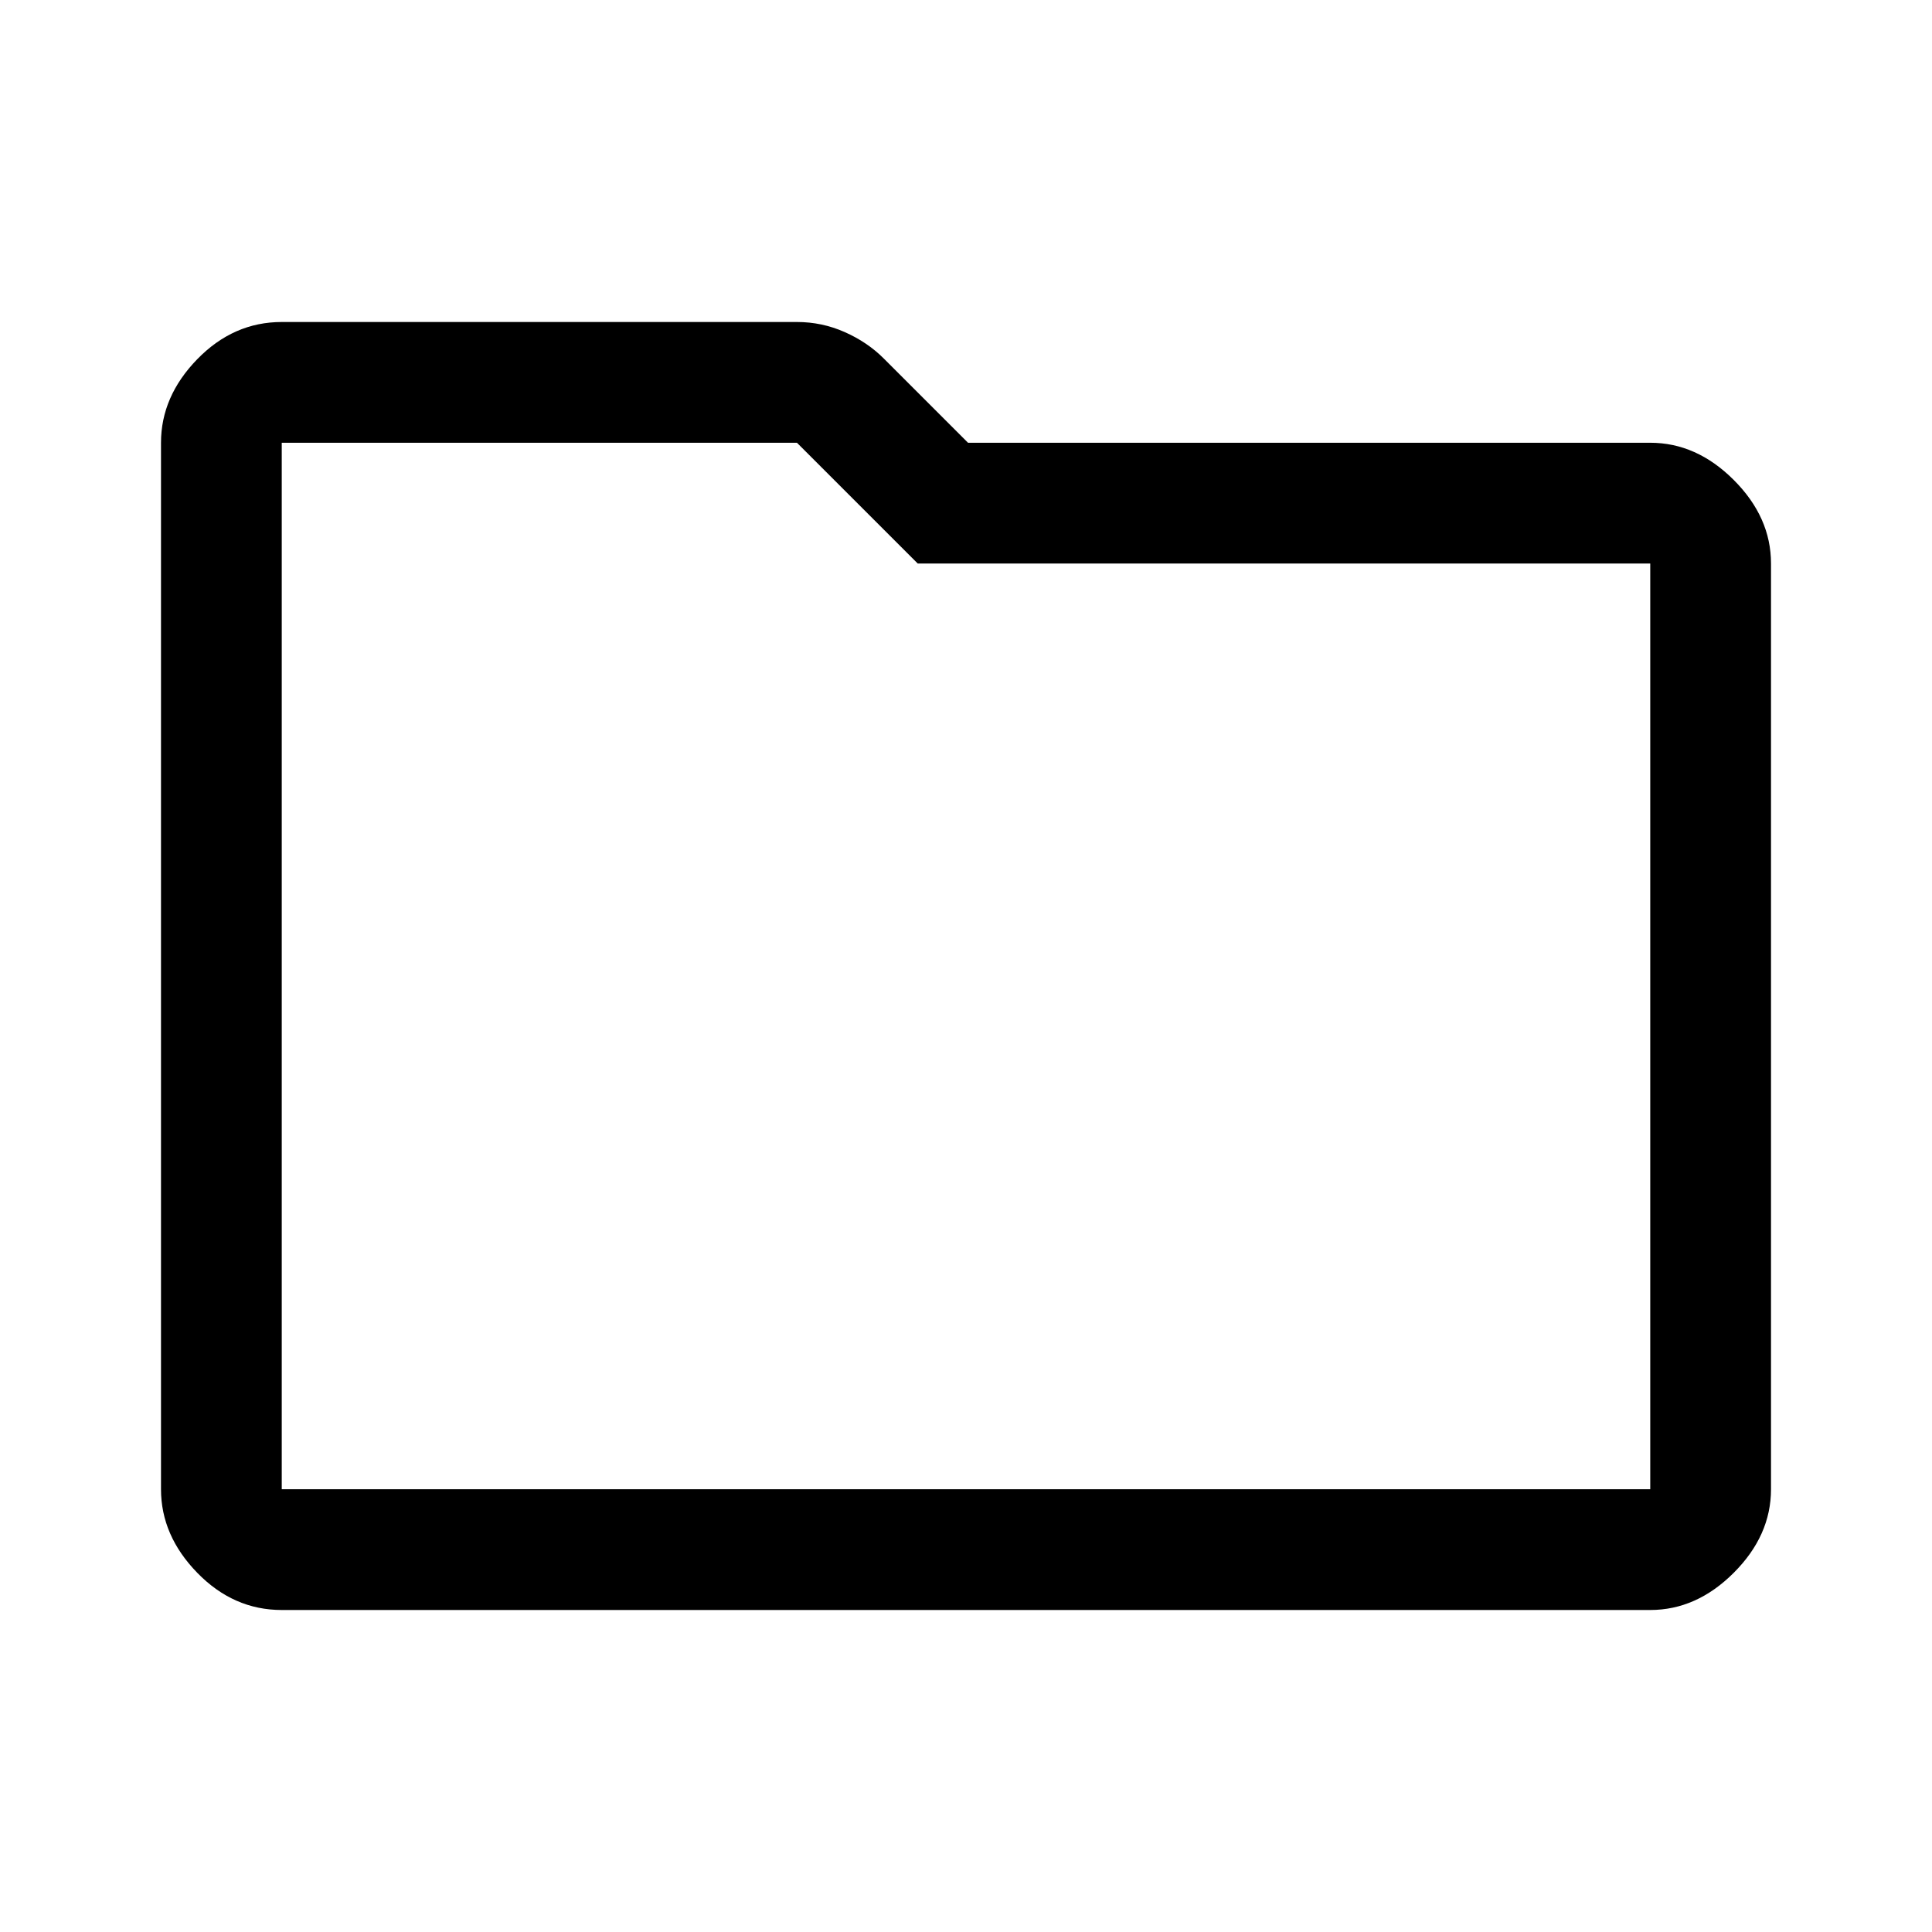
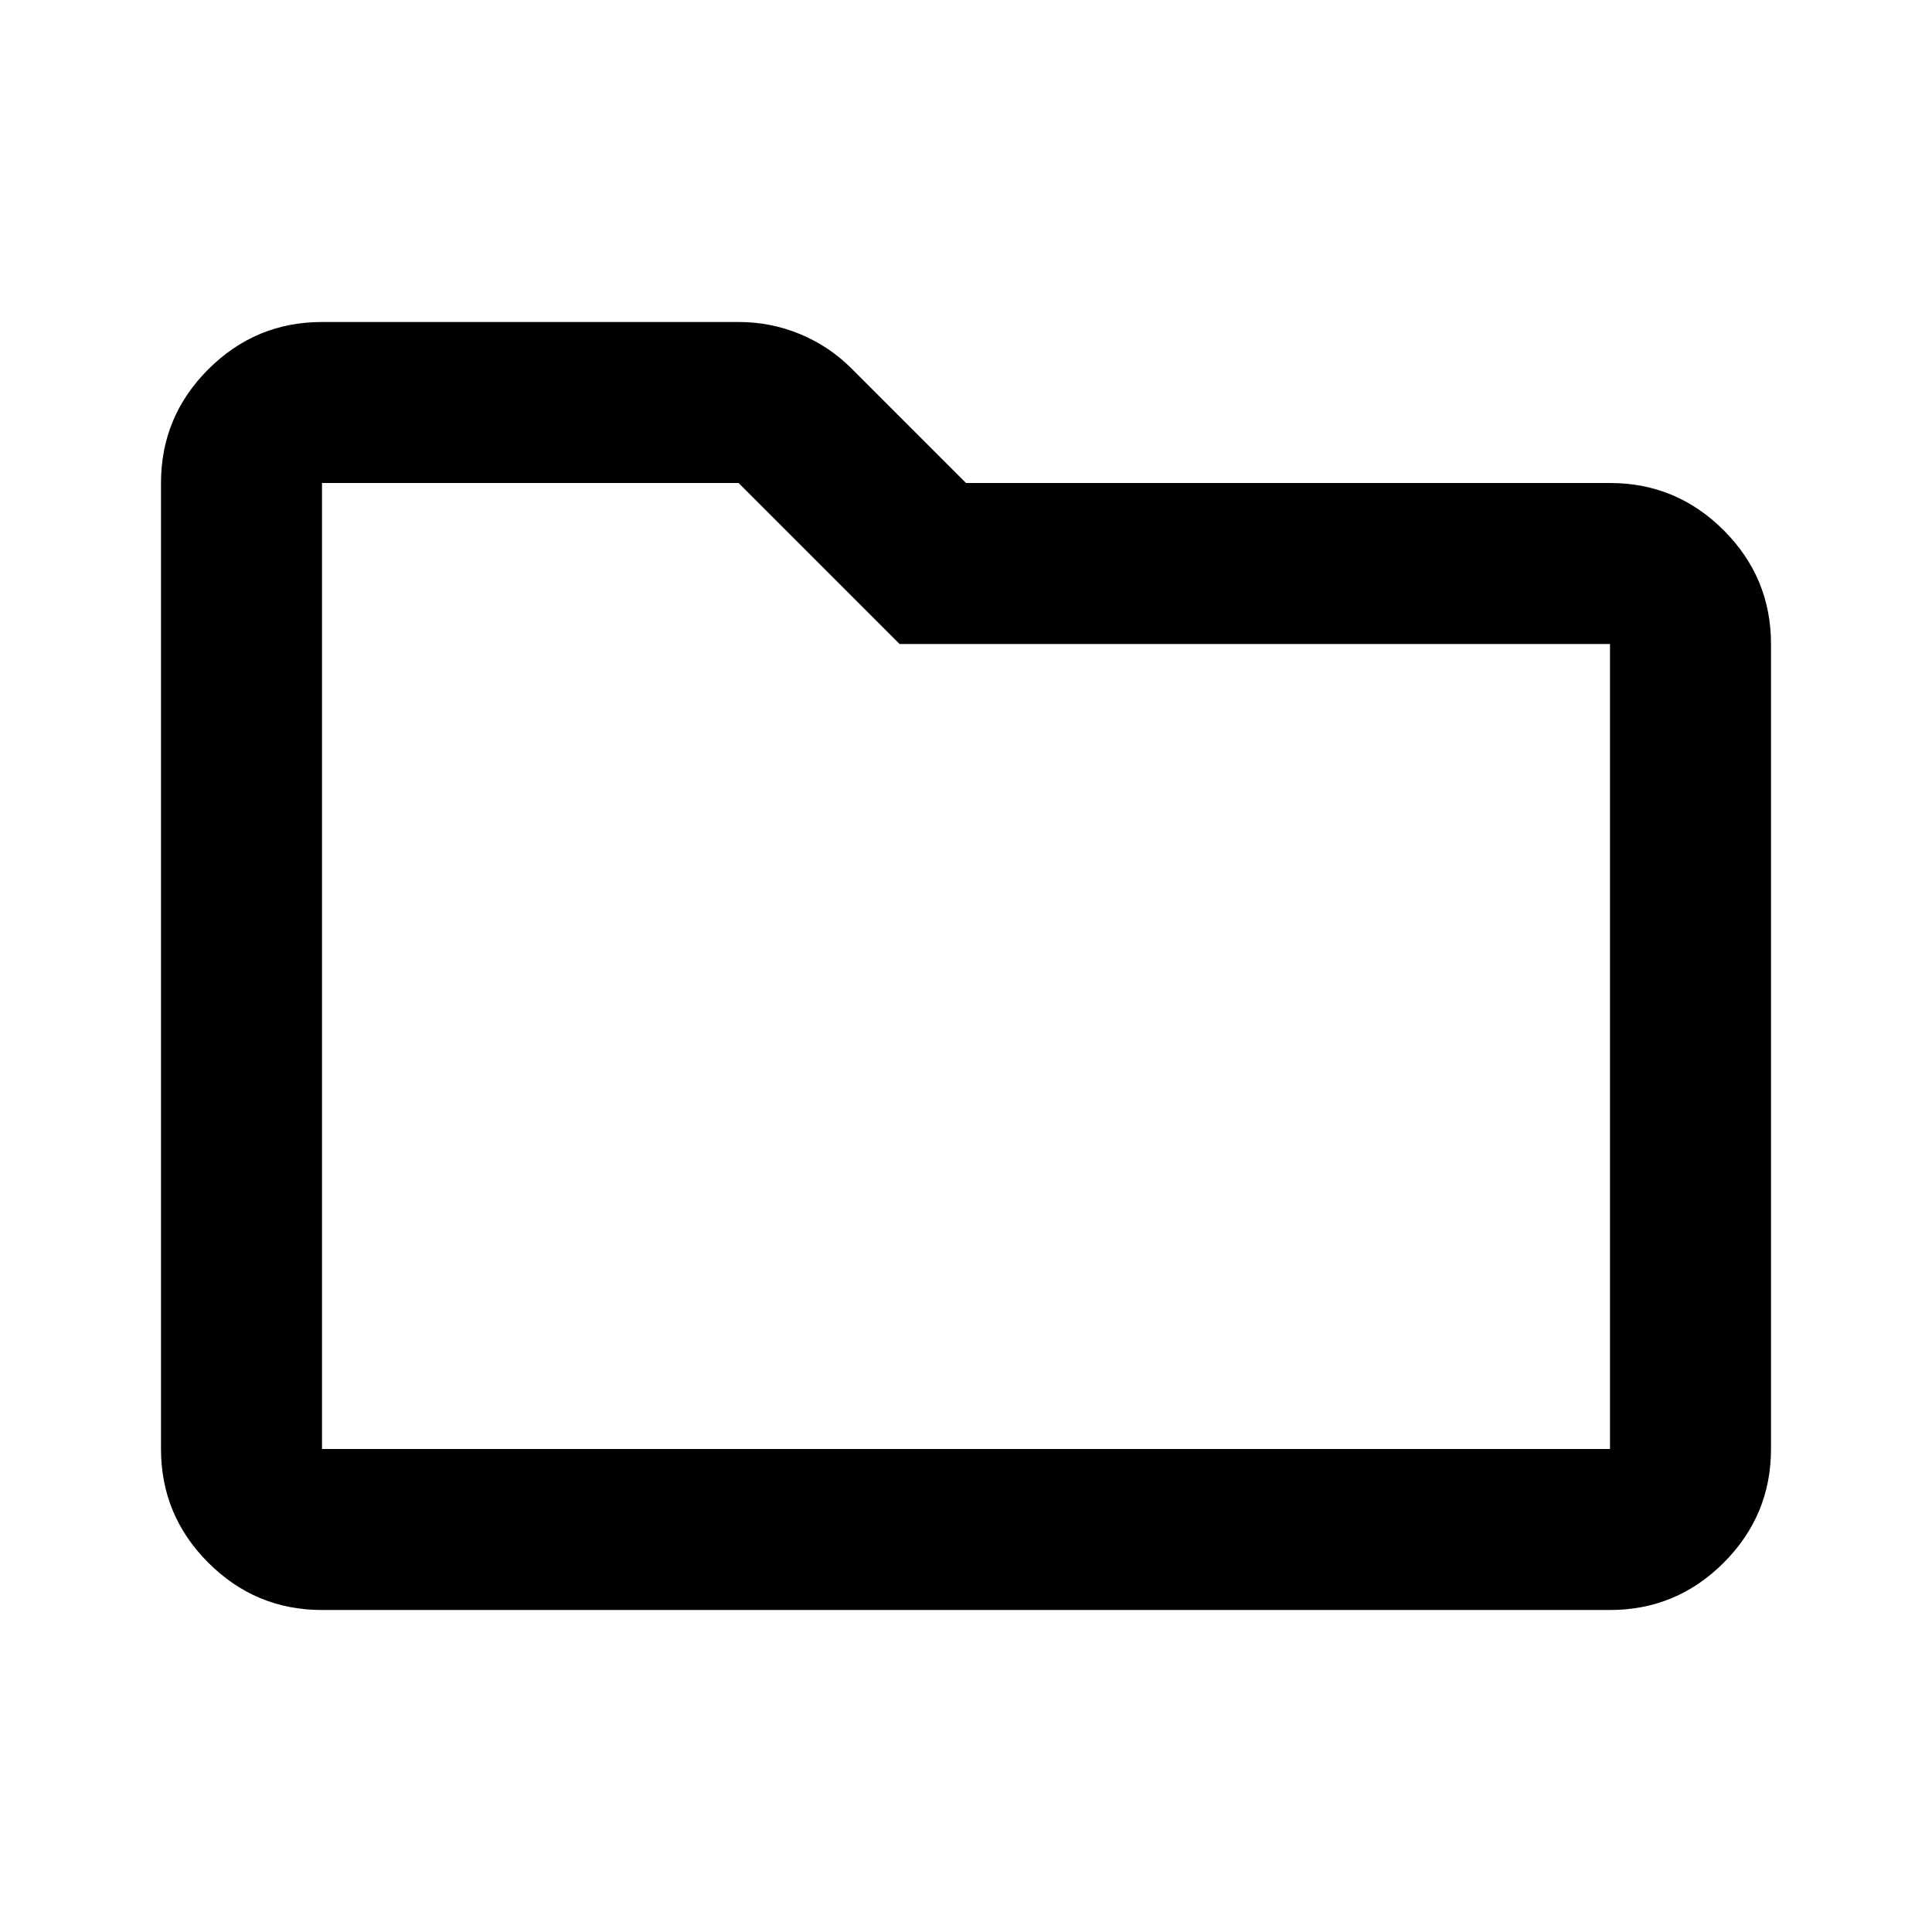
<svg xmlns="http://www.w3.org/2000/svg" width="48" height="48" viewBox="0 -960 960 960">
-   <path d="M140-160q-24 0-42-18.5T80-220v-520q0-23 18-41.5t42-18.5h256q12.44 0 23.72 5t19.37 13.09L481-740h339q23 0 41.5 18.5T880-680v460q0 23-18.5 41.5T820-160H140Zm0-60h680v-460H456l-60-60H140v520Zm0 0v-520 520Z" />
+   <path d="M160-160q-33 0-56.5-23.5T80-240v-480q0-33 23.5-56.5T160-800h207q16 0 30.5 6t25.5 17l57 57h320q33 0 56.5 23.5T880-640v400q0 33-23.5 56.5T800-160H160Zm0-80h640v-400H447l-80-80H160v480Zm0 0v-480 480Z" />
</svg>
